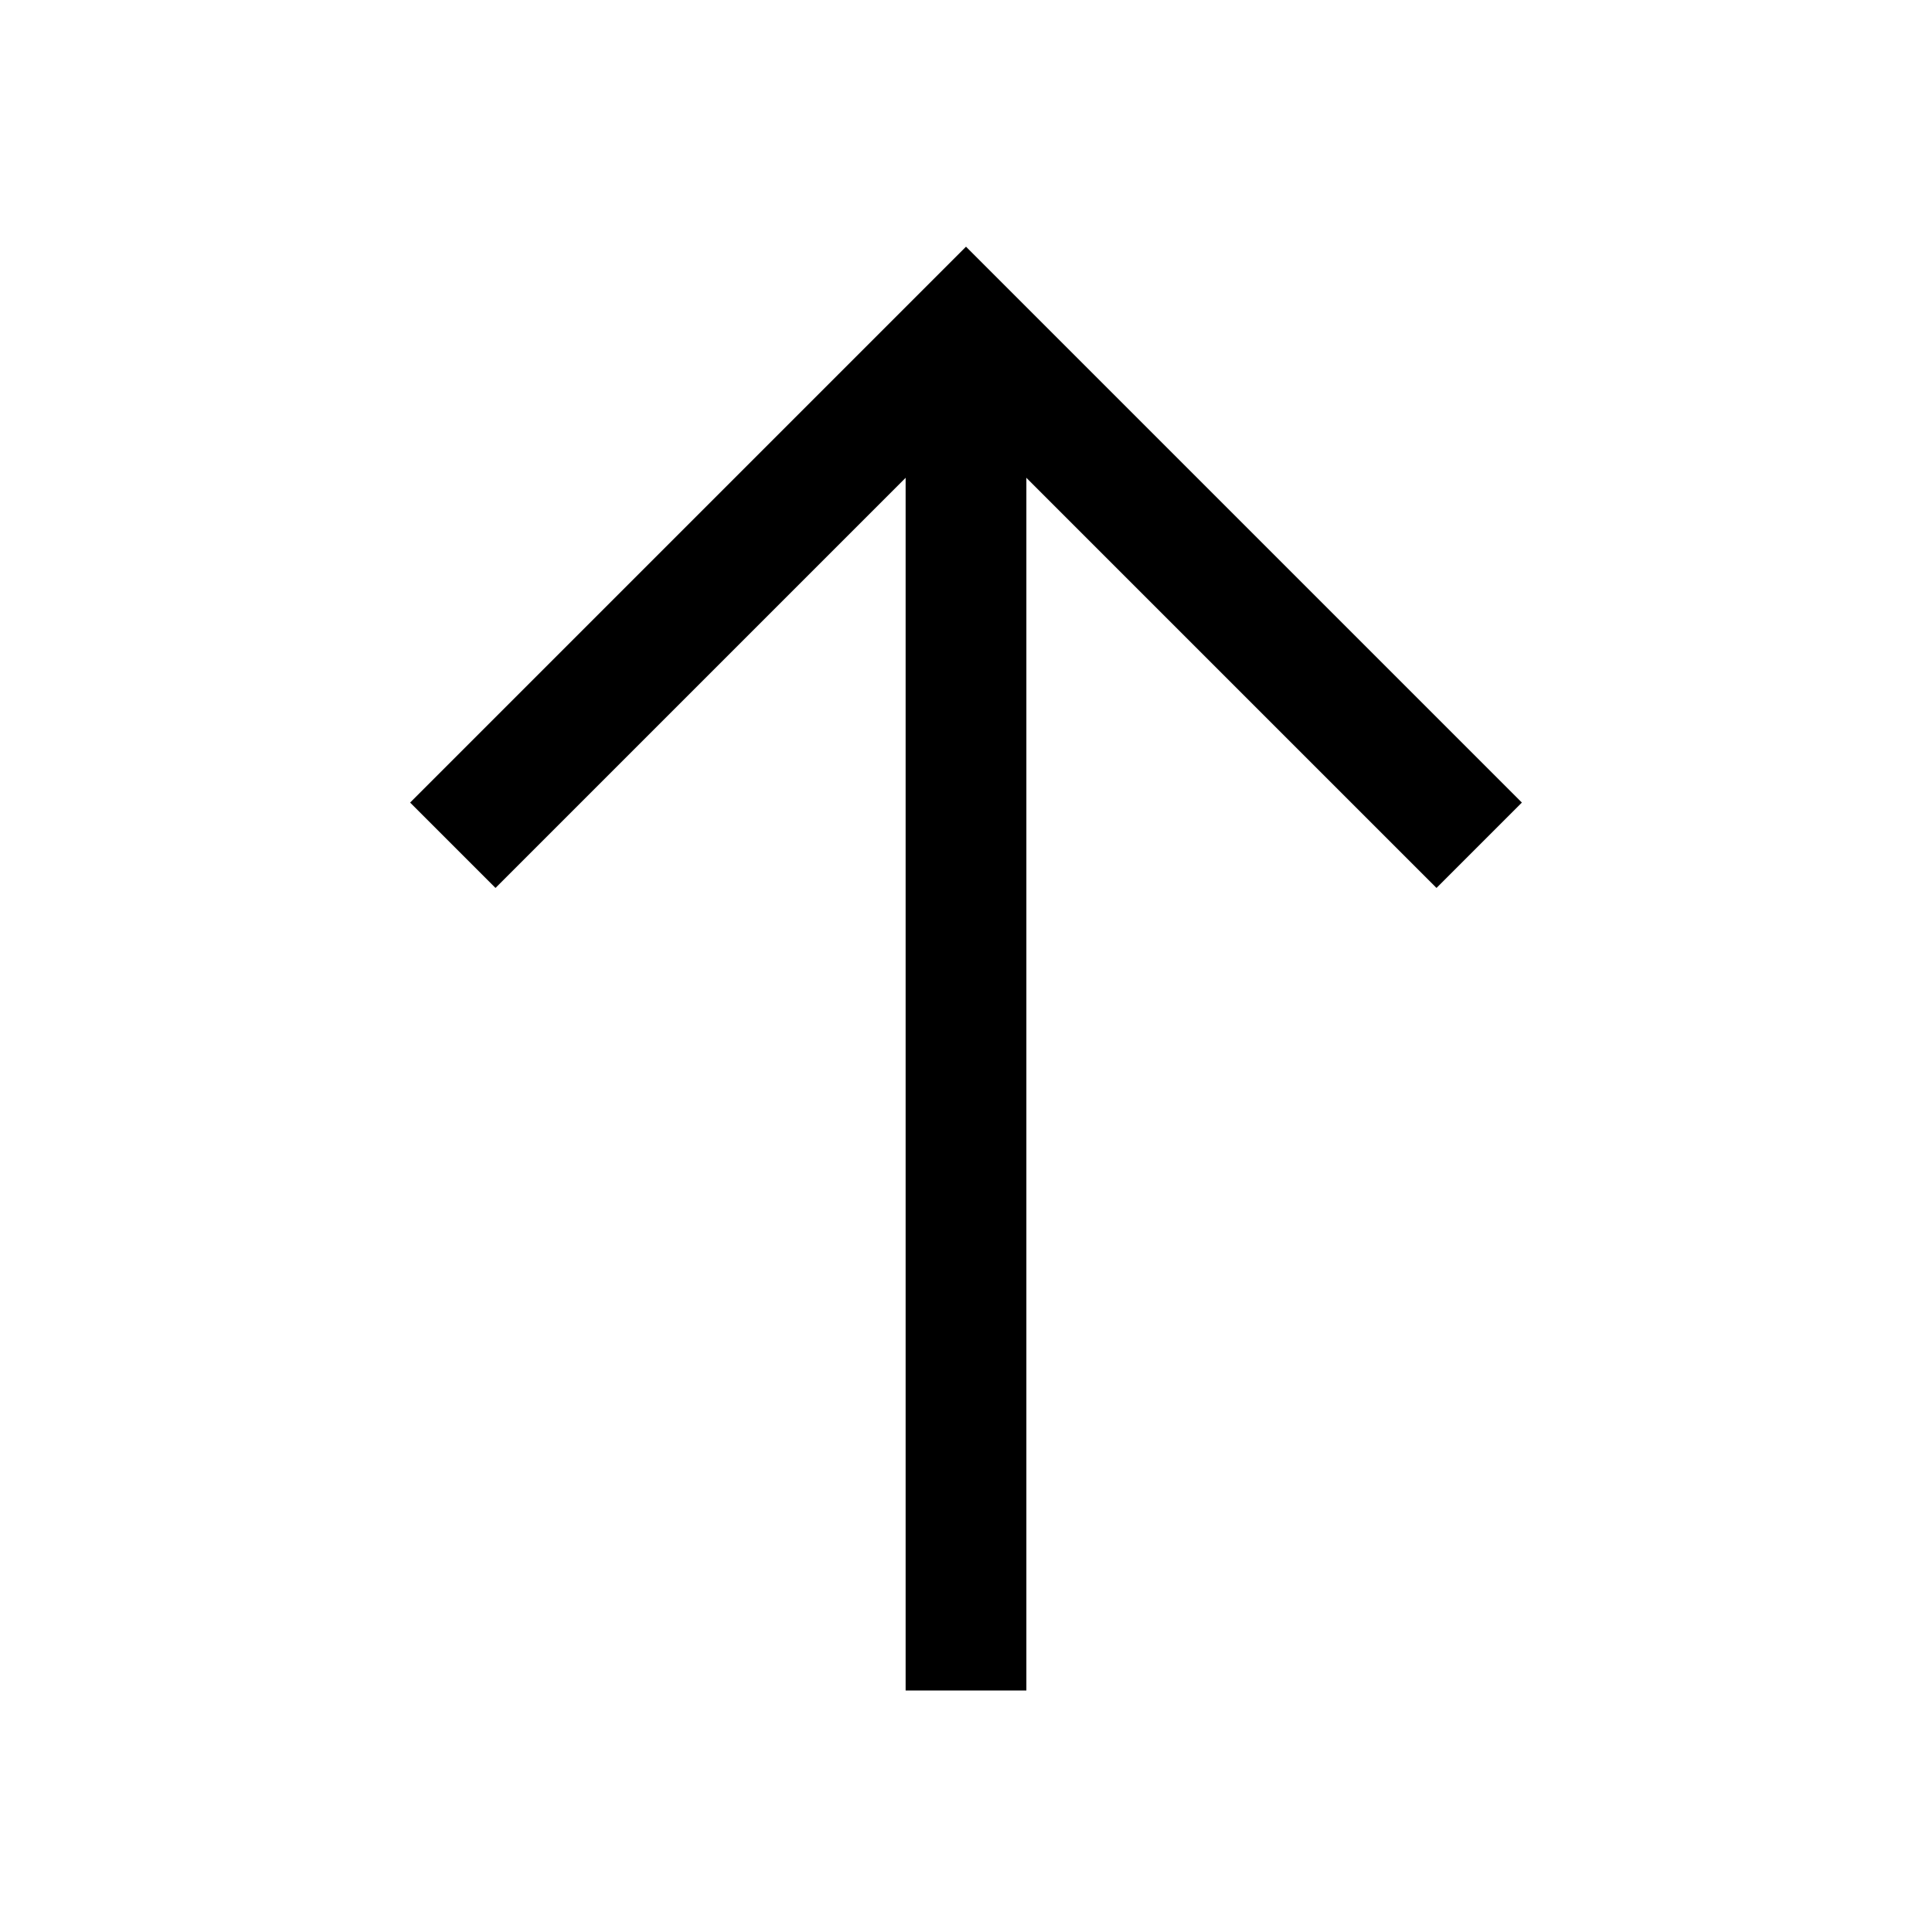
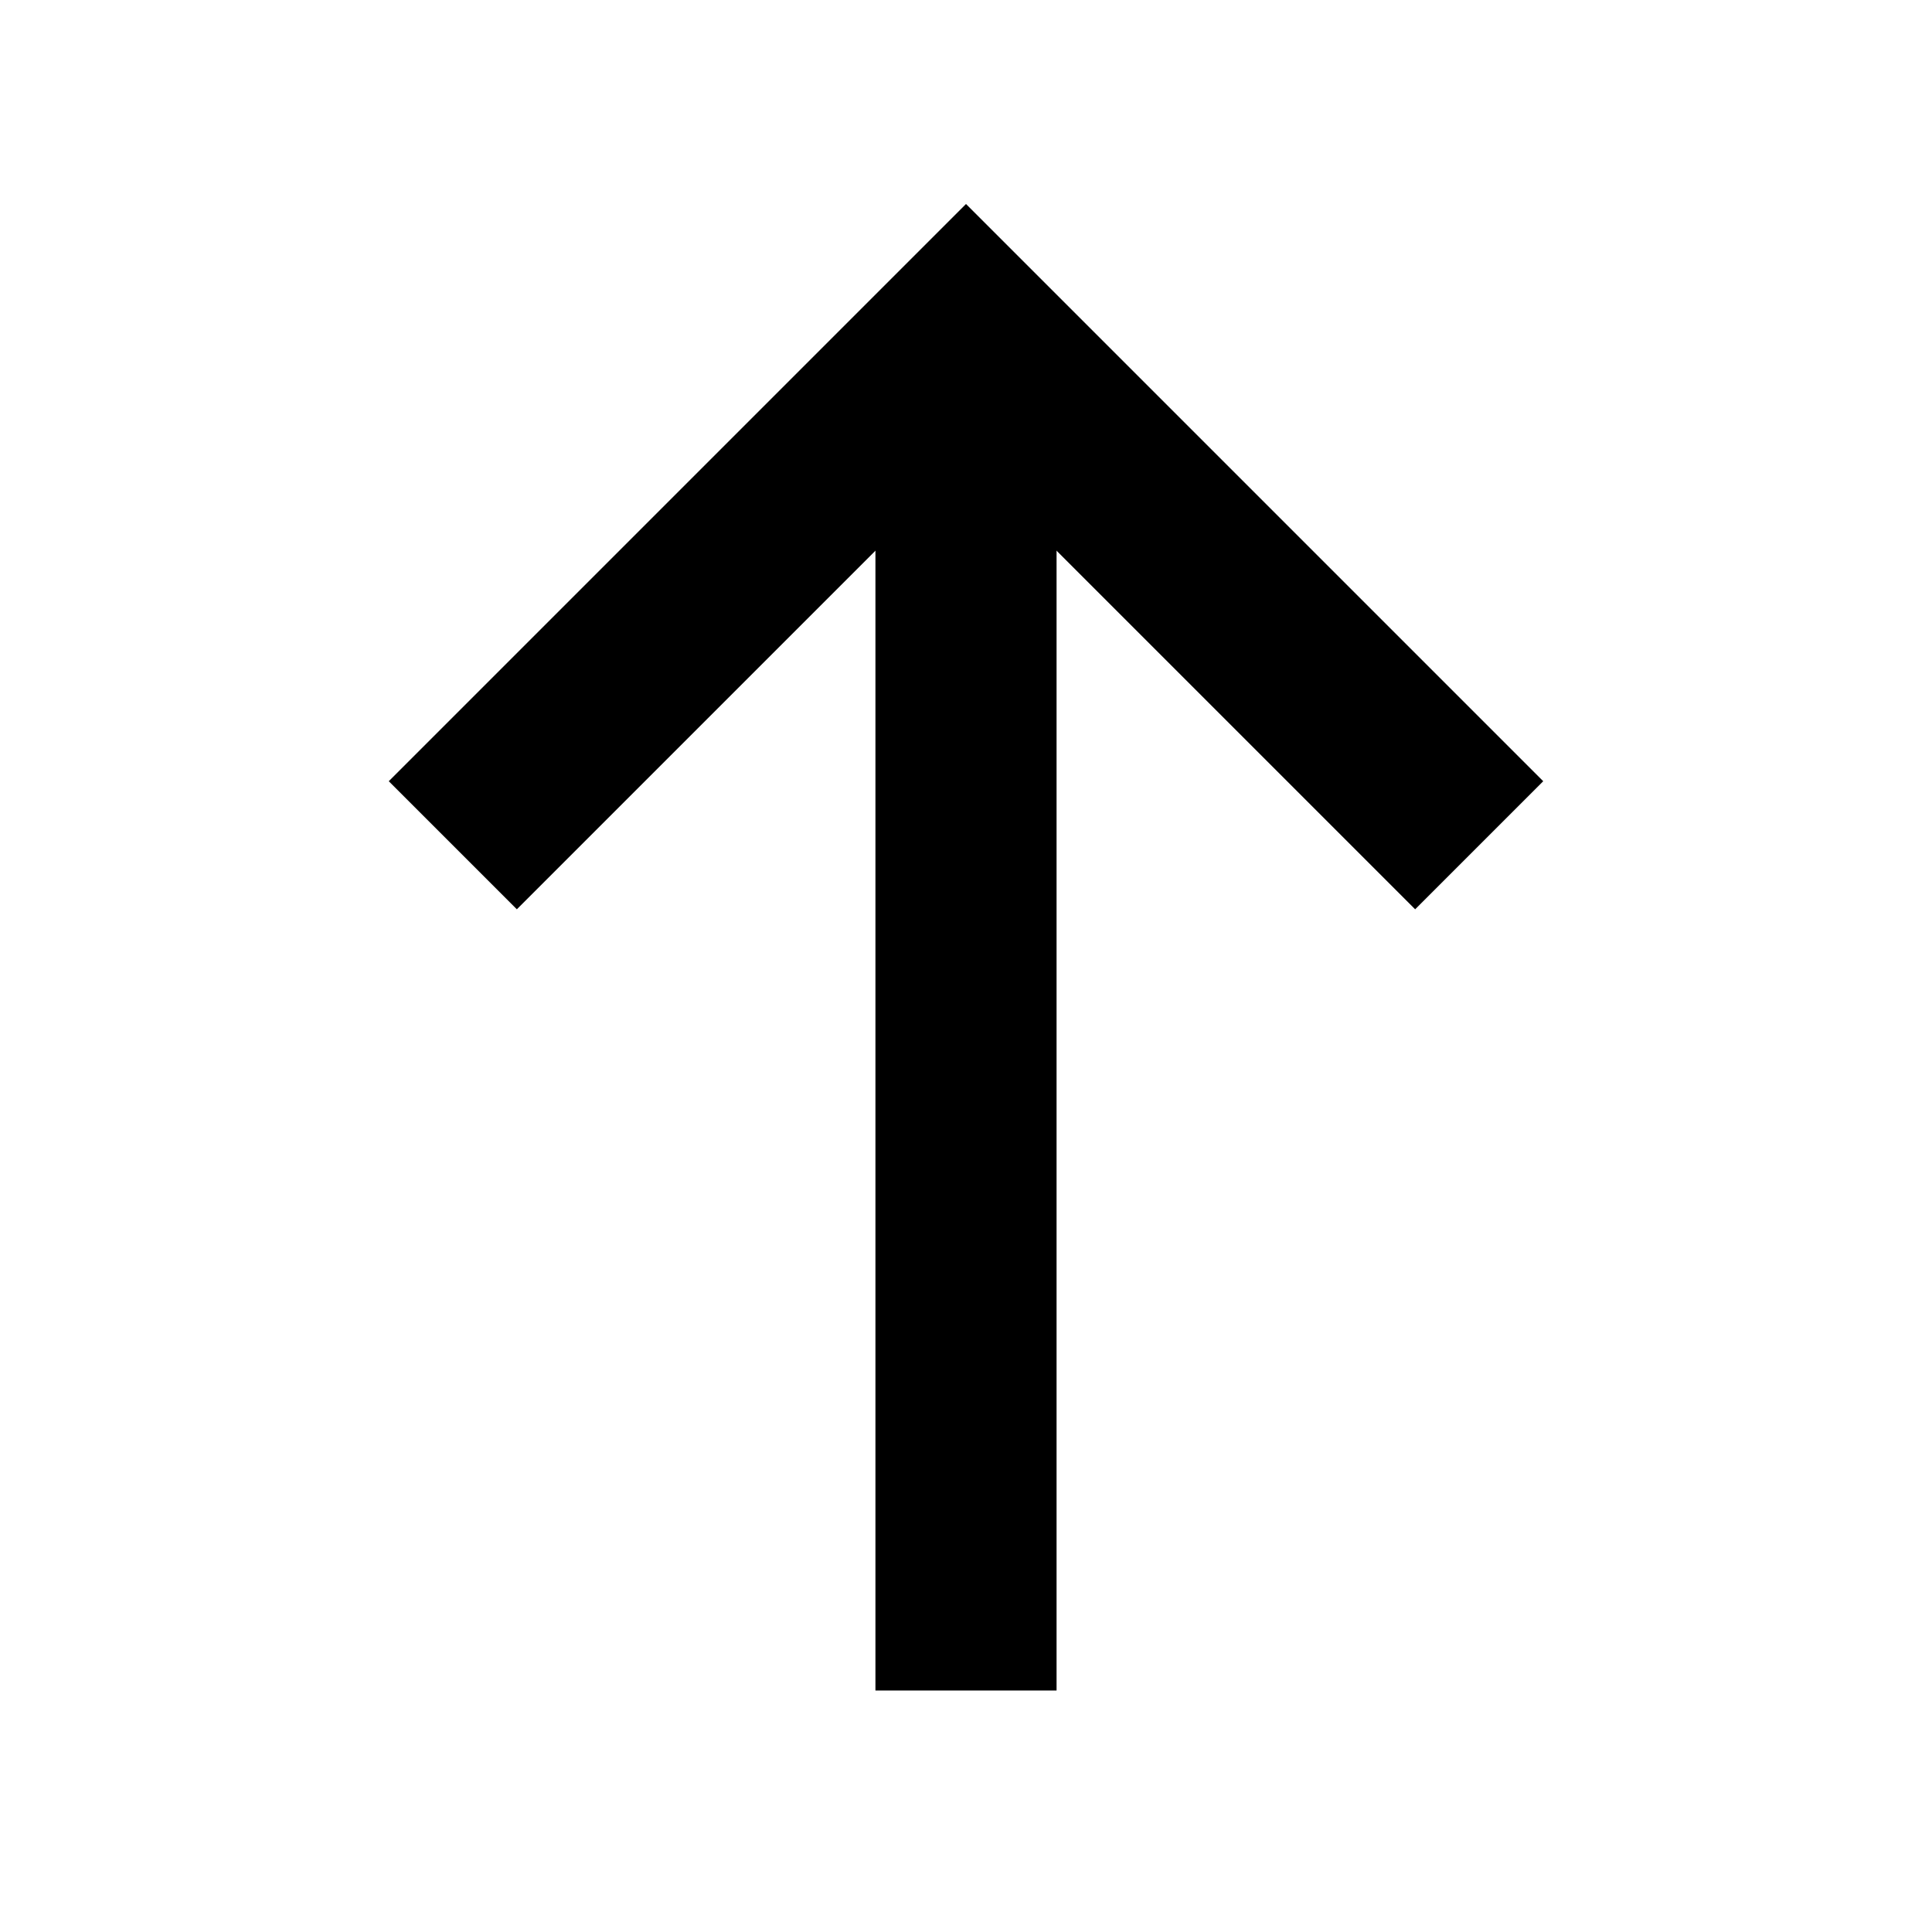
<svg xmlns="http://www.w3.org/2000/svg" version="1.1" id="Layer_1" viewBox="0 0 32 32" enable-background="new 0 0 32 32" xml:space="preserve">
-   <line fill="none" stroke="#000000" stroke-width="2" stroke-miterlimit="10" x1="16" y1="6" x2="16" y2="28" />
-   <polyline fill="none" stroke="#000000" stroke-width="2" stroke-miterlimit="10" points="7.5,14 16,5.5 24.5,14 " />
+   <line fill="none" stroke="#000000" stroke-width="3" stroke-miterlimit="10" x1="16" y1="6" x2="16" y2="28" />
+   <polyline fill="none" stroke="#000000" stroke-width="3" stroke-miterlimit="10" points="7.5,14 16,5.5 24.5,14 " />
</svg>
